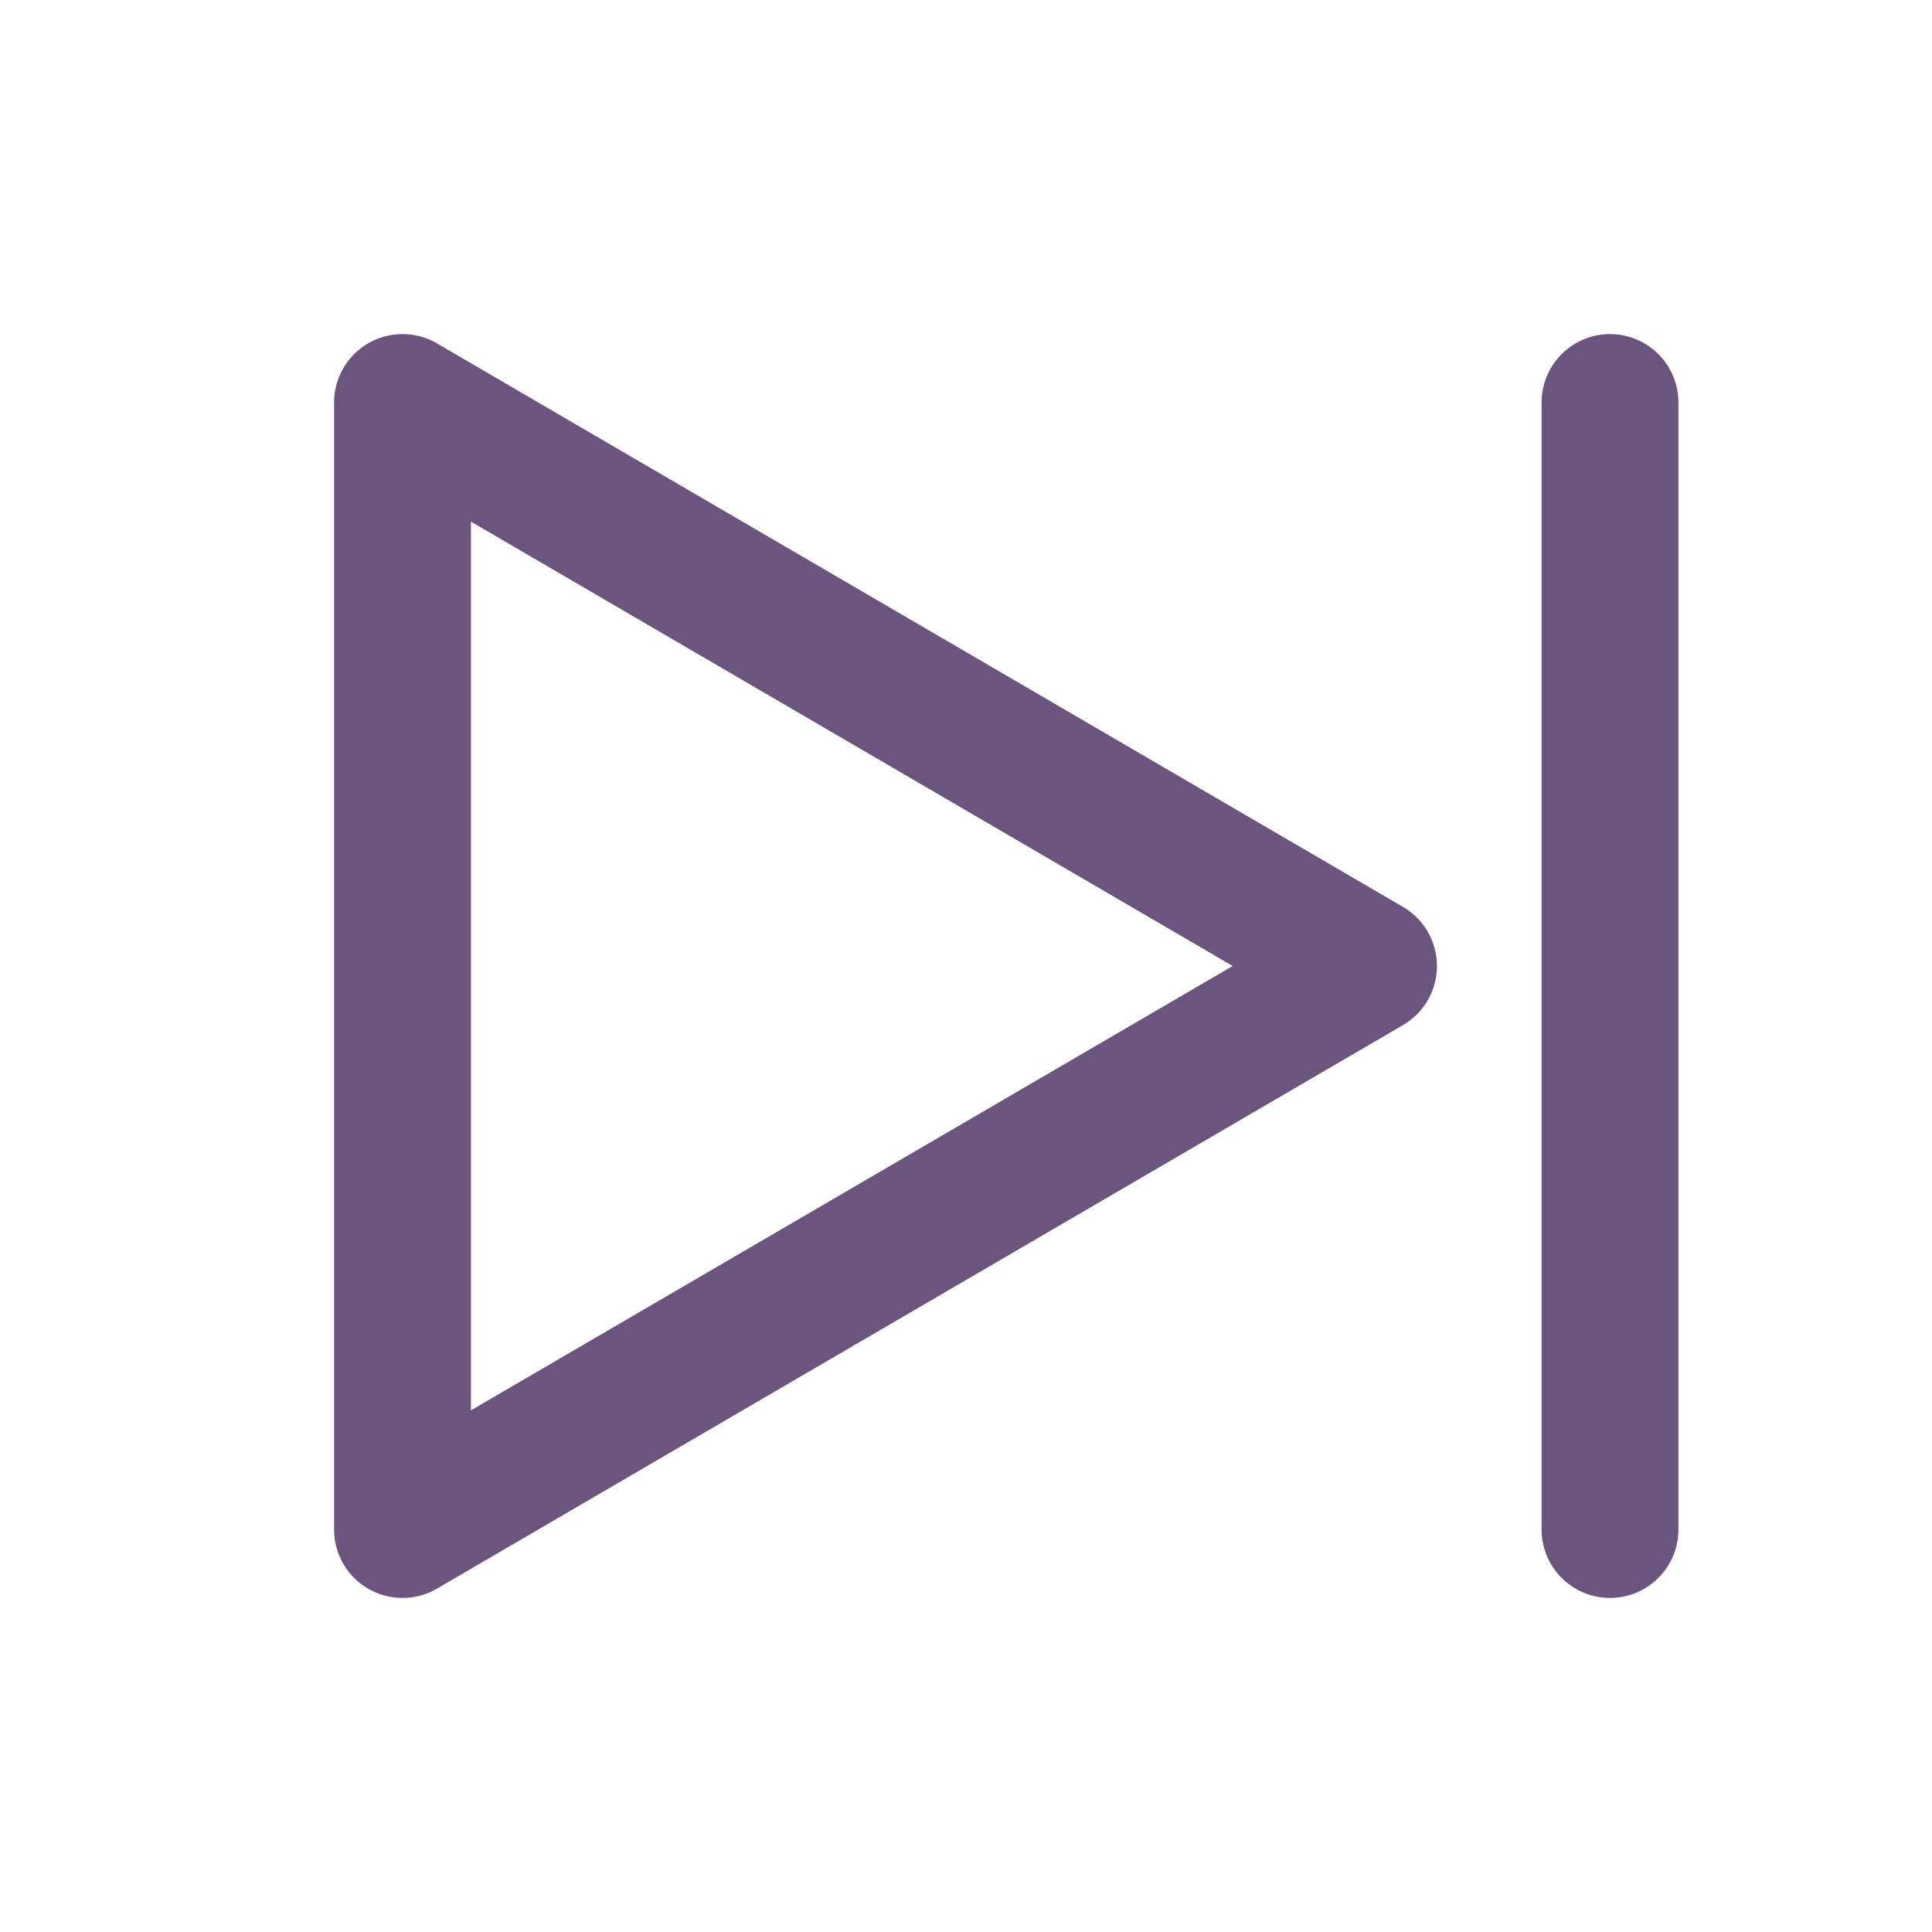
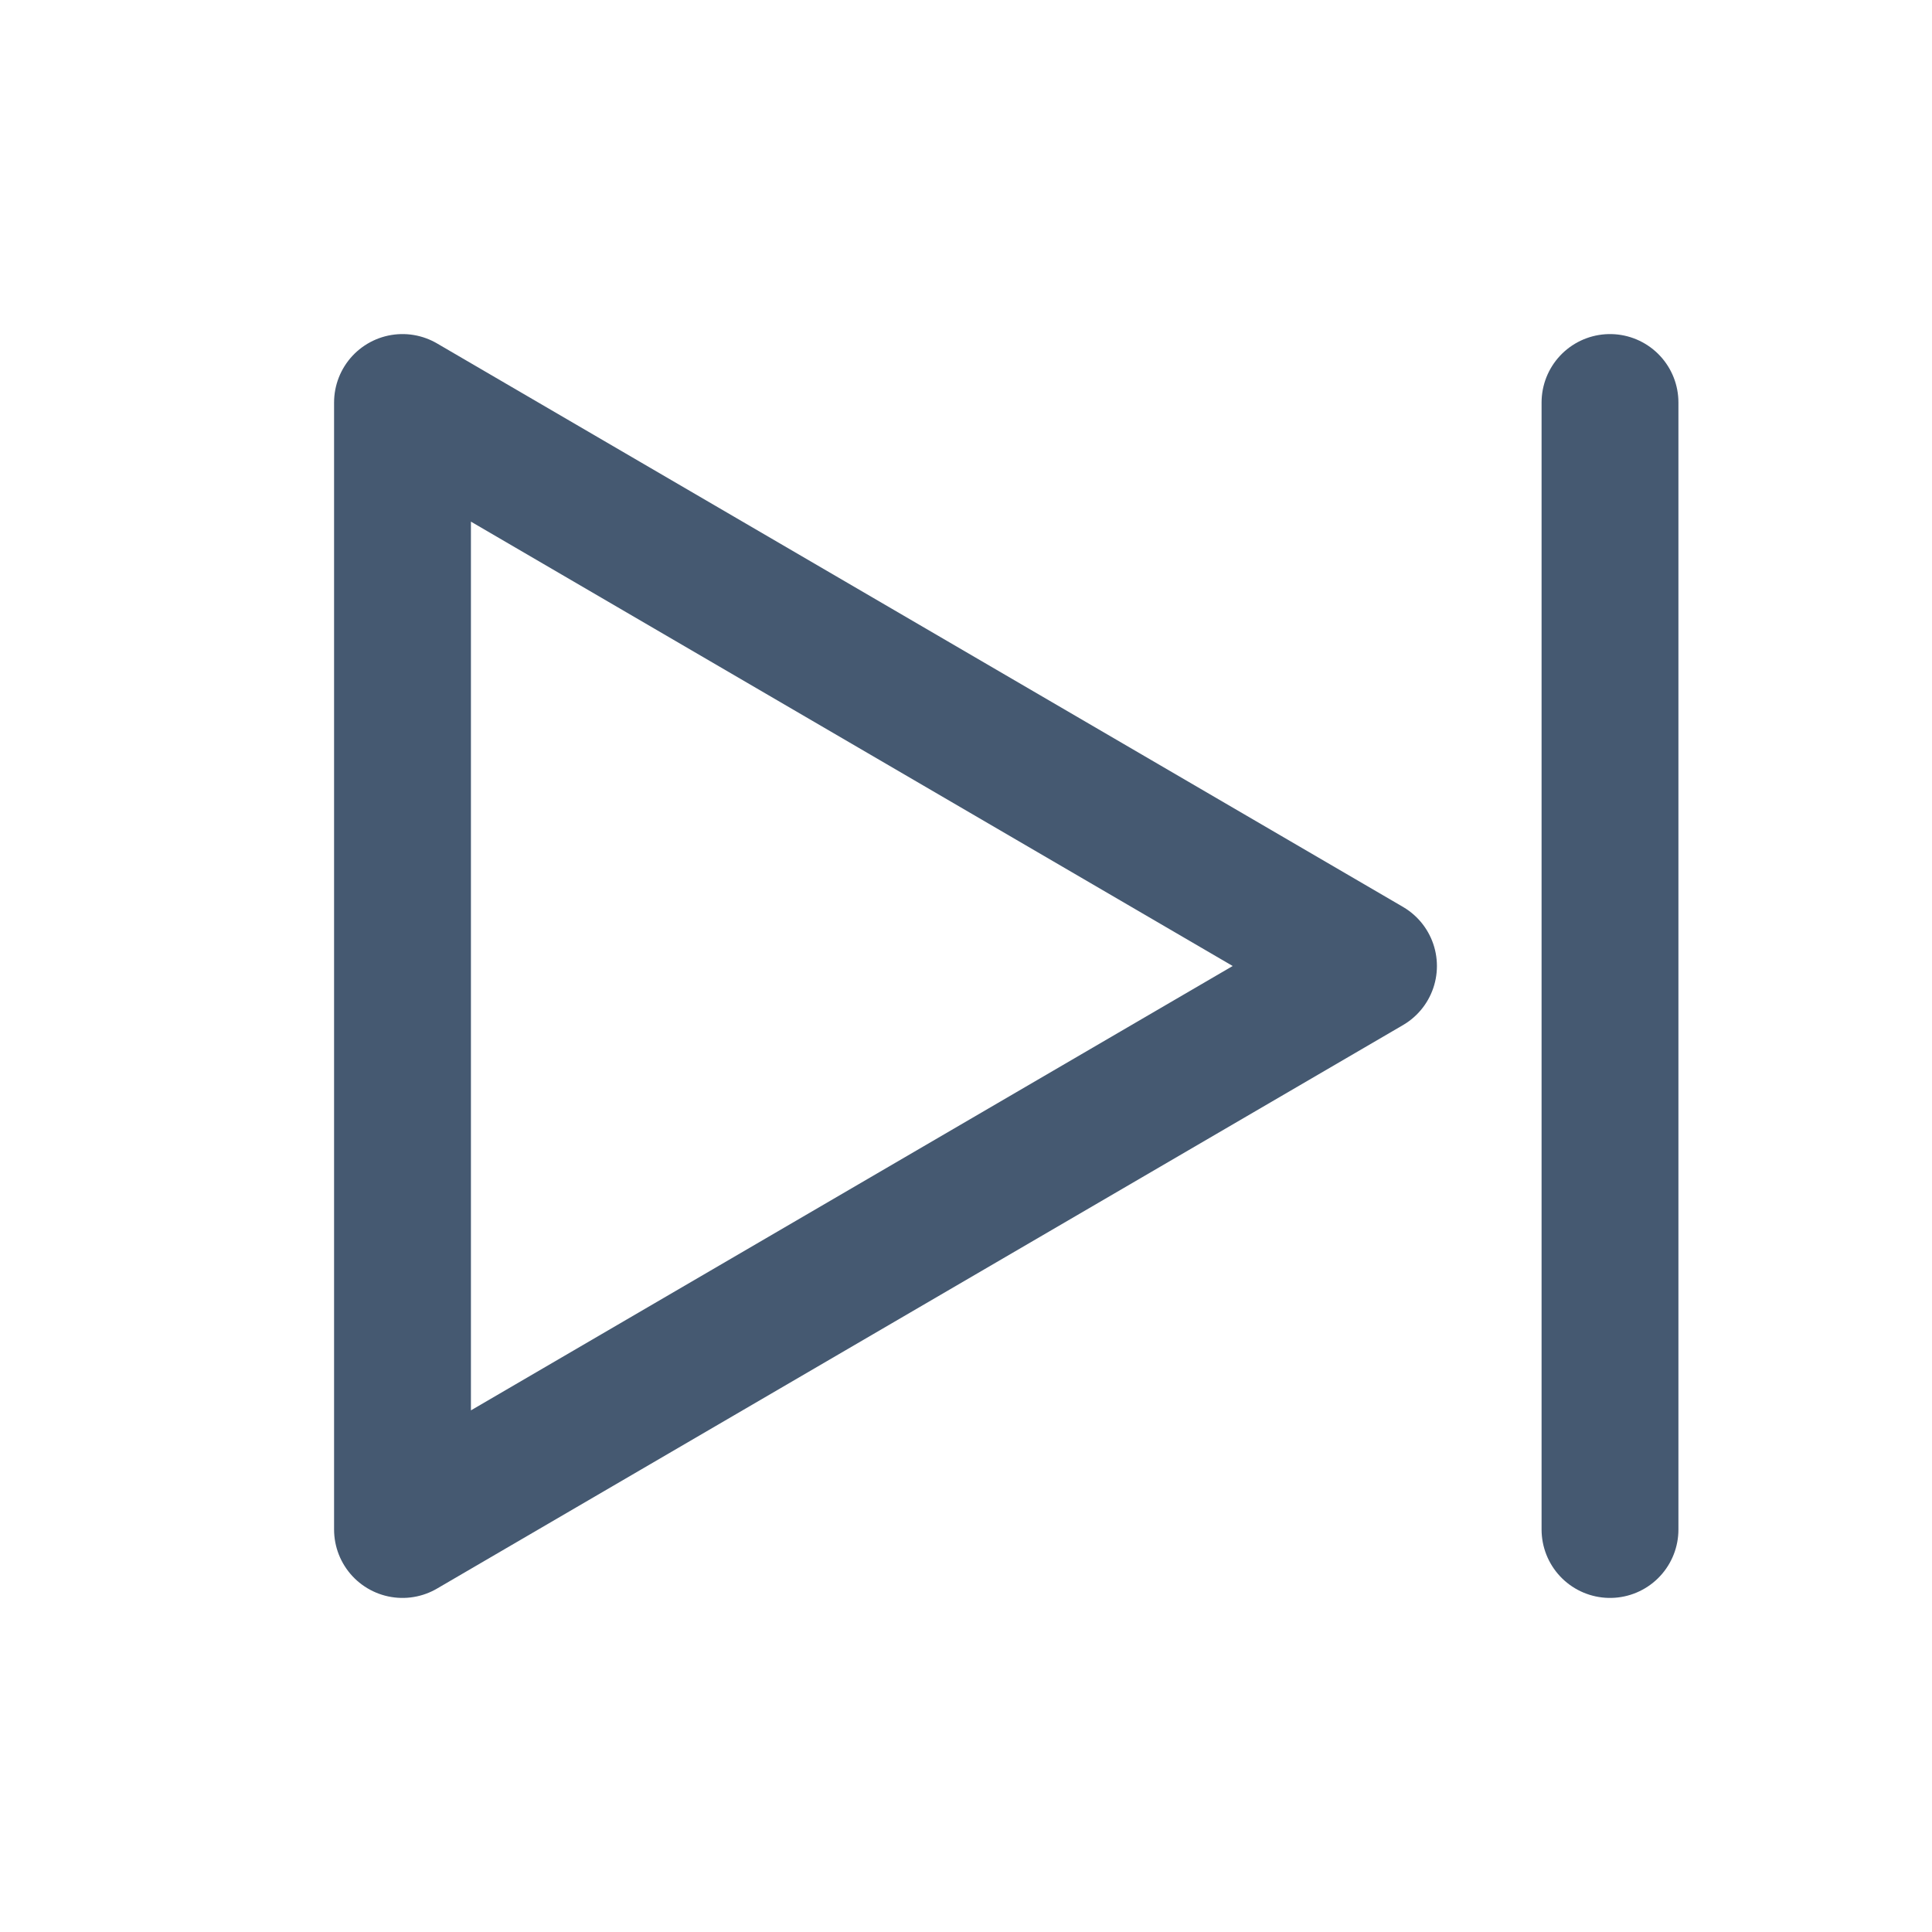
- <svg xmlns="http://www.w3.org/2000/svg" width="24" height="24" viewBox="0 0 24 24" fill="none" stroke="#6b557e" stroke-width="1.7" stroke-linecap="round" stroke-linejoin="round">
+ <svg xmlns="http://www.w3.org/2000/svg" width="24" height="24" viewBox="0 0 24 24" fill="none" stroke="#455971" stroke-width="1.7" stroke-linecap="round" stroke-linejoin="round">
  <path d="M20 5v14M5 5l12 7-12 7Z" />
</svg>
